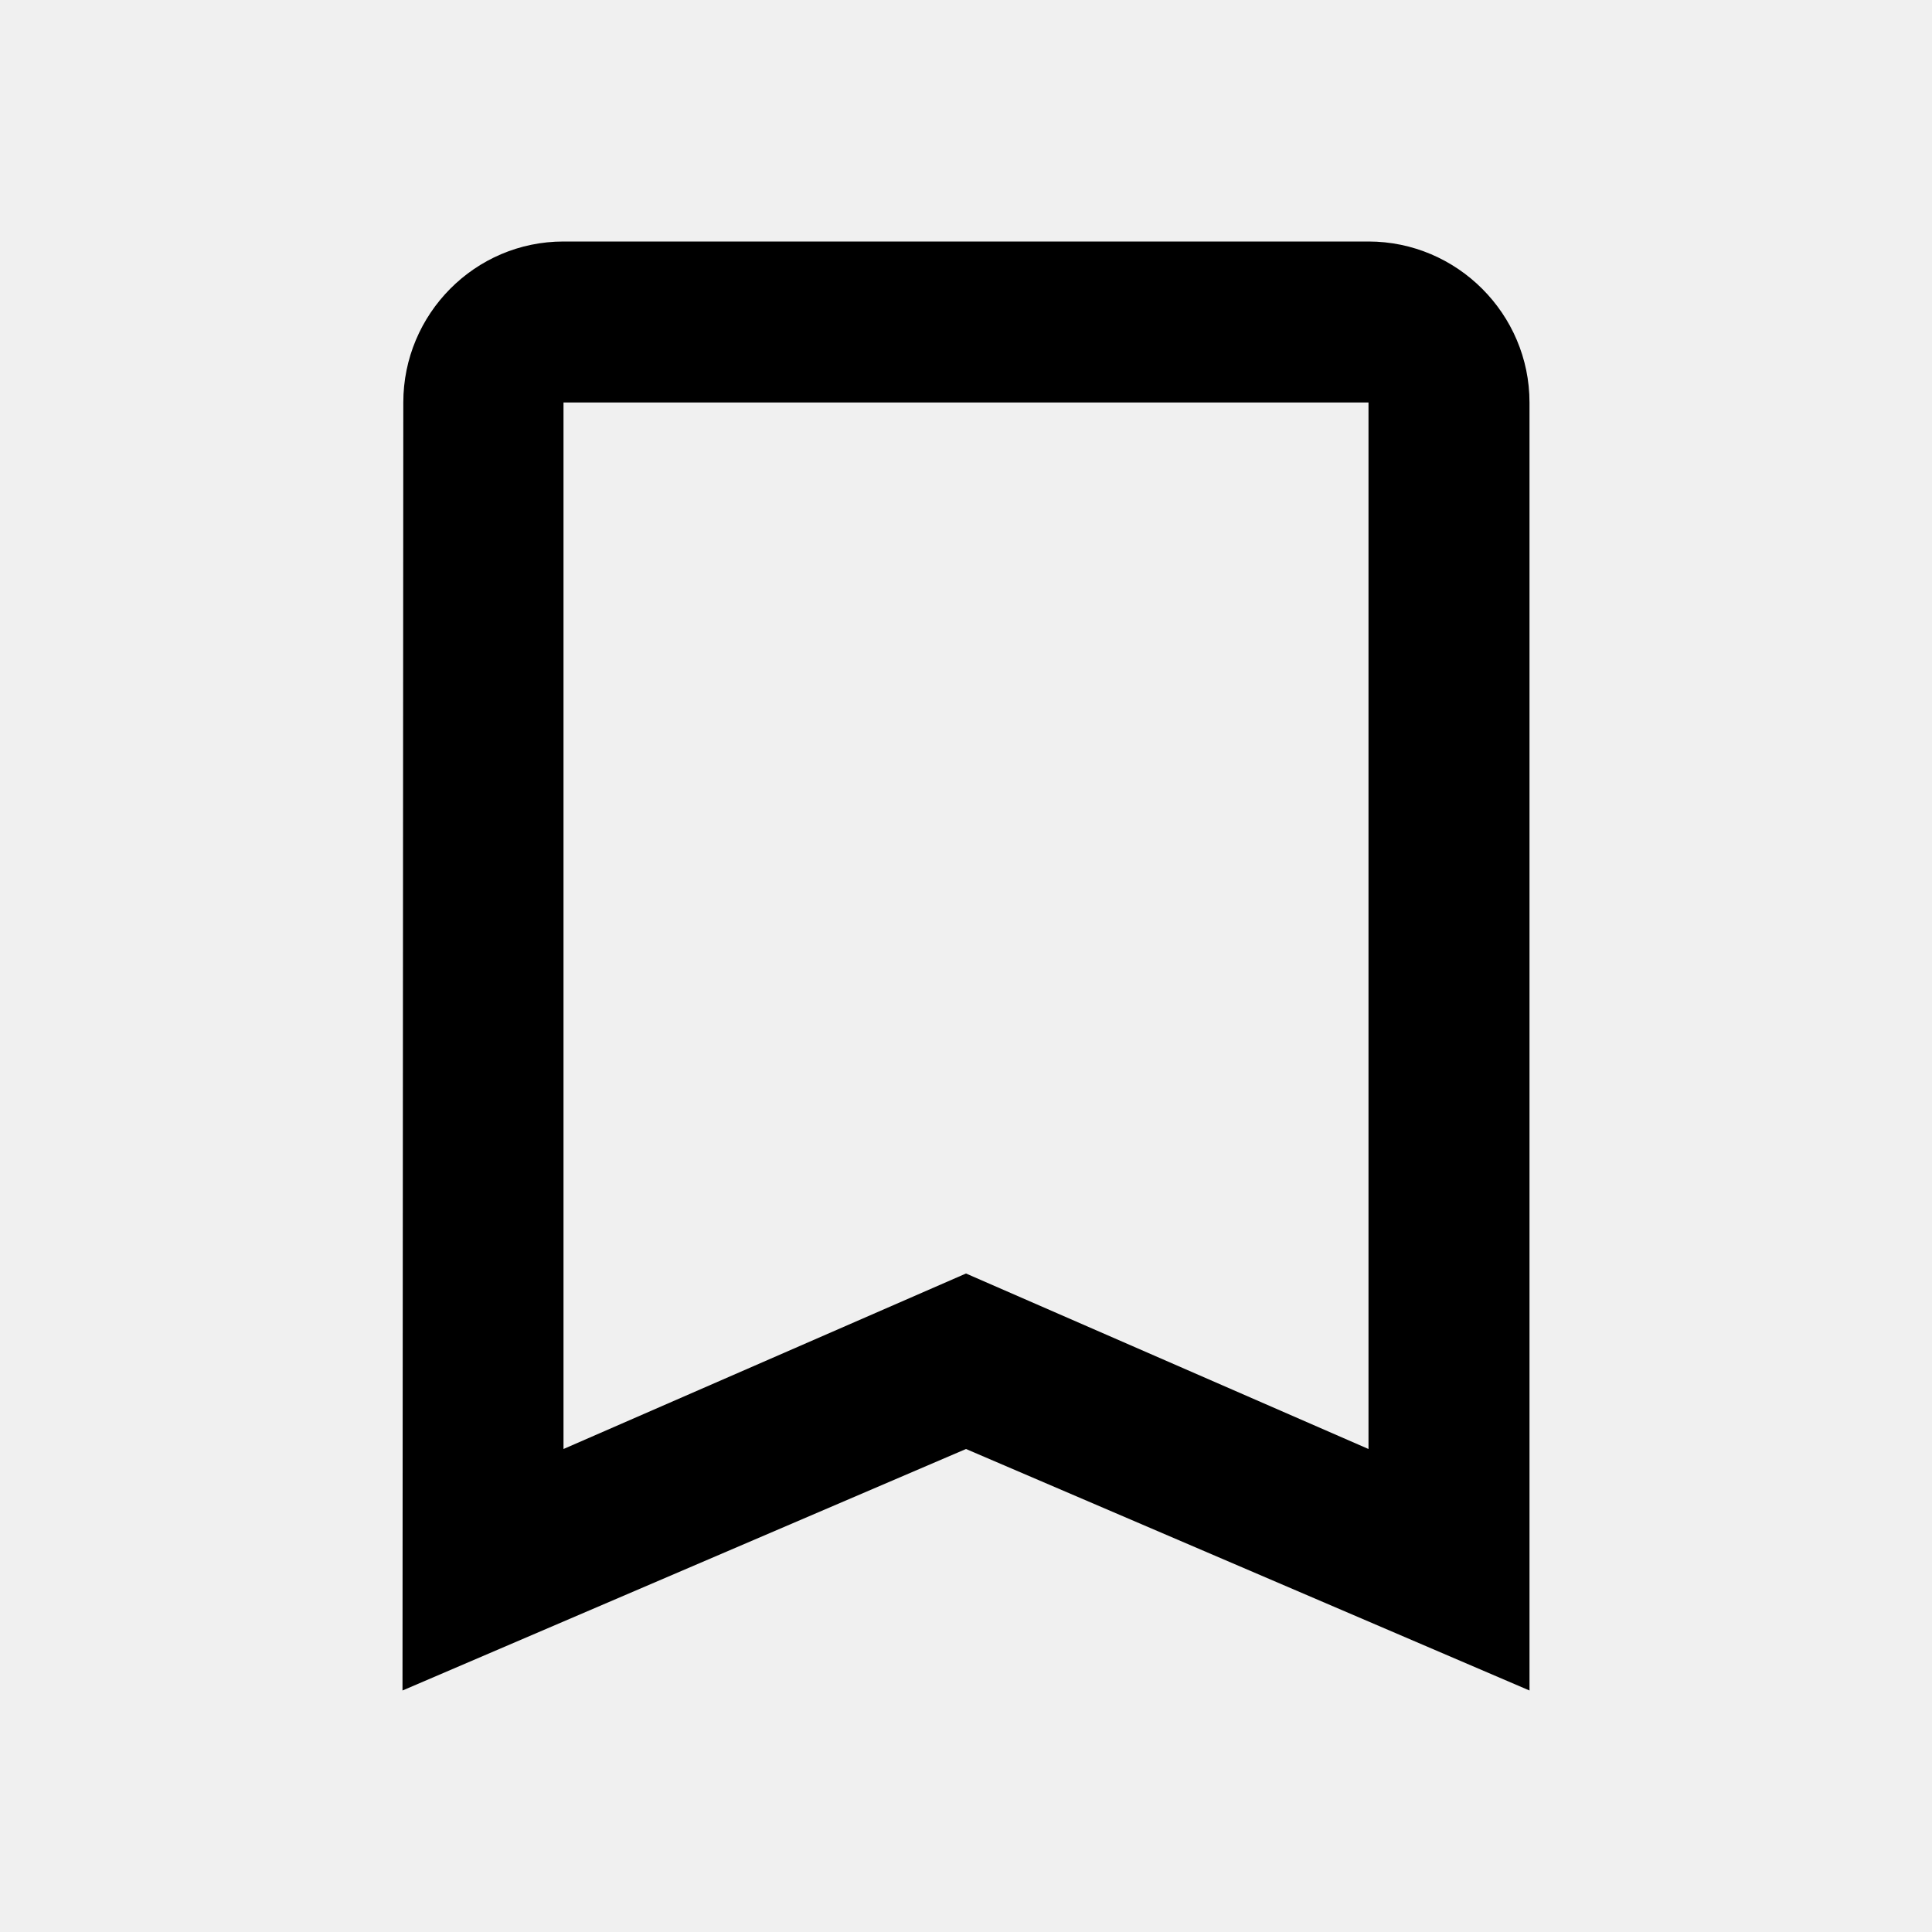
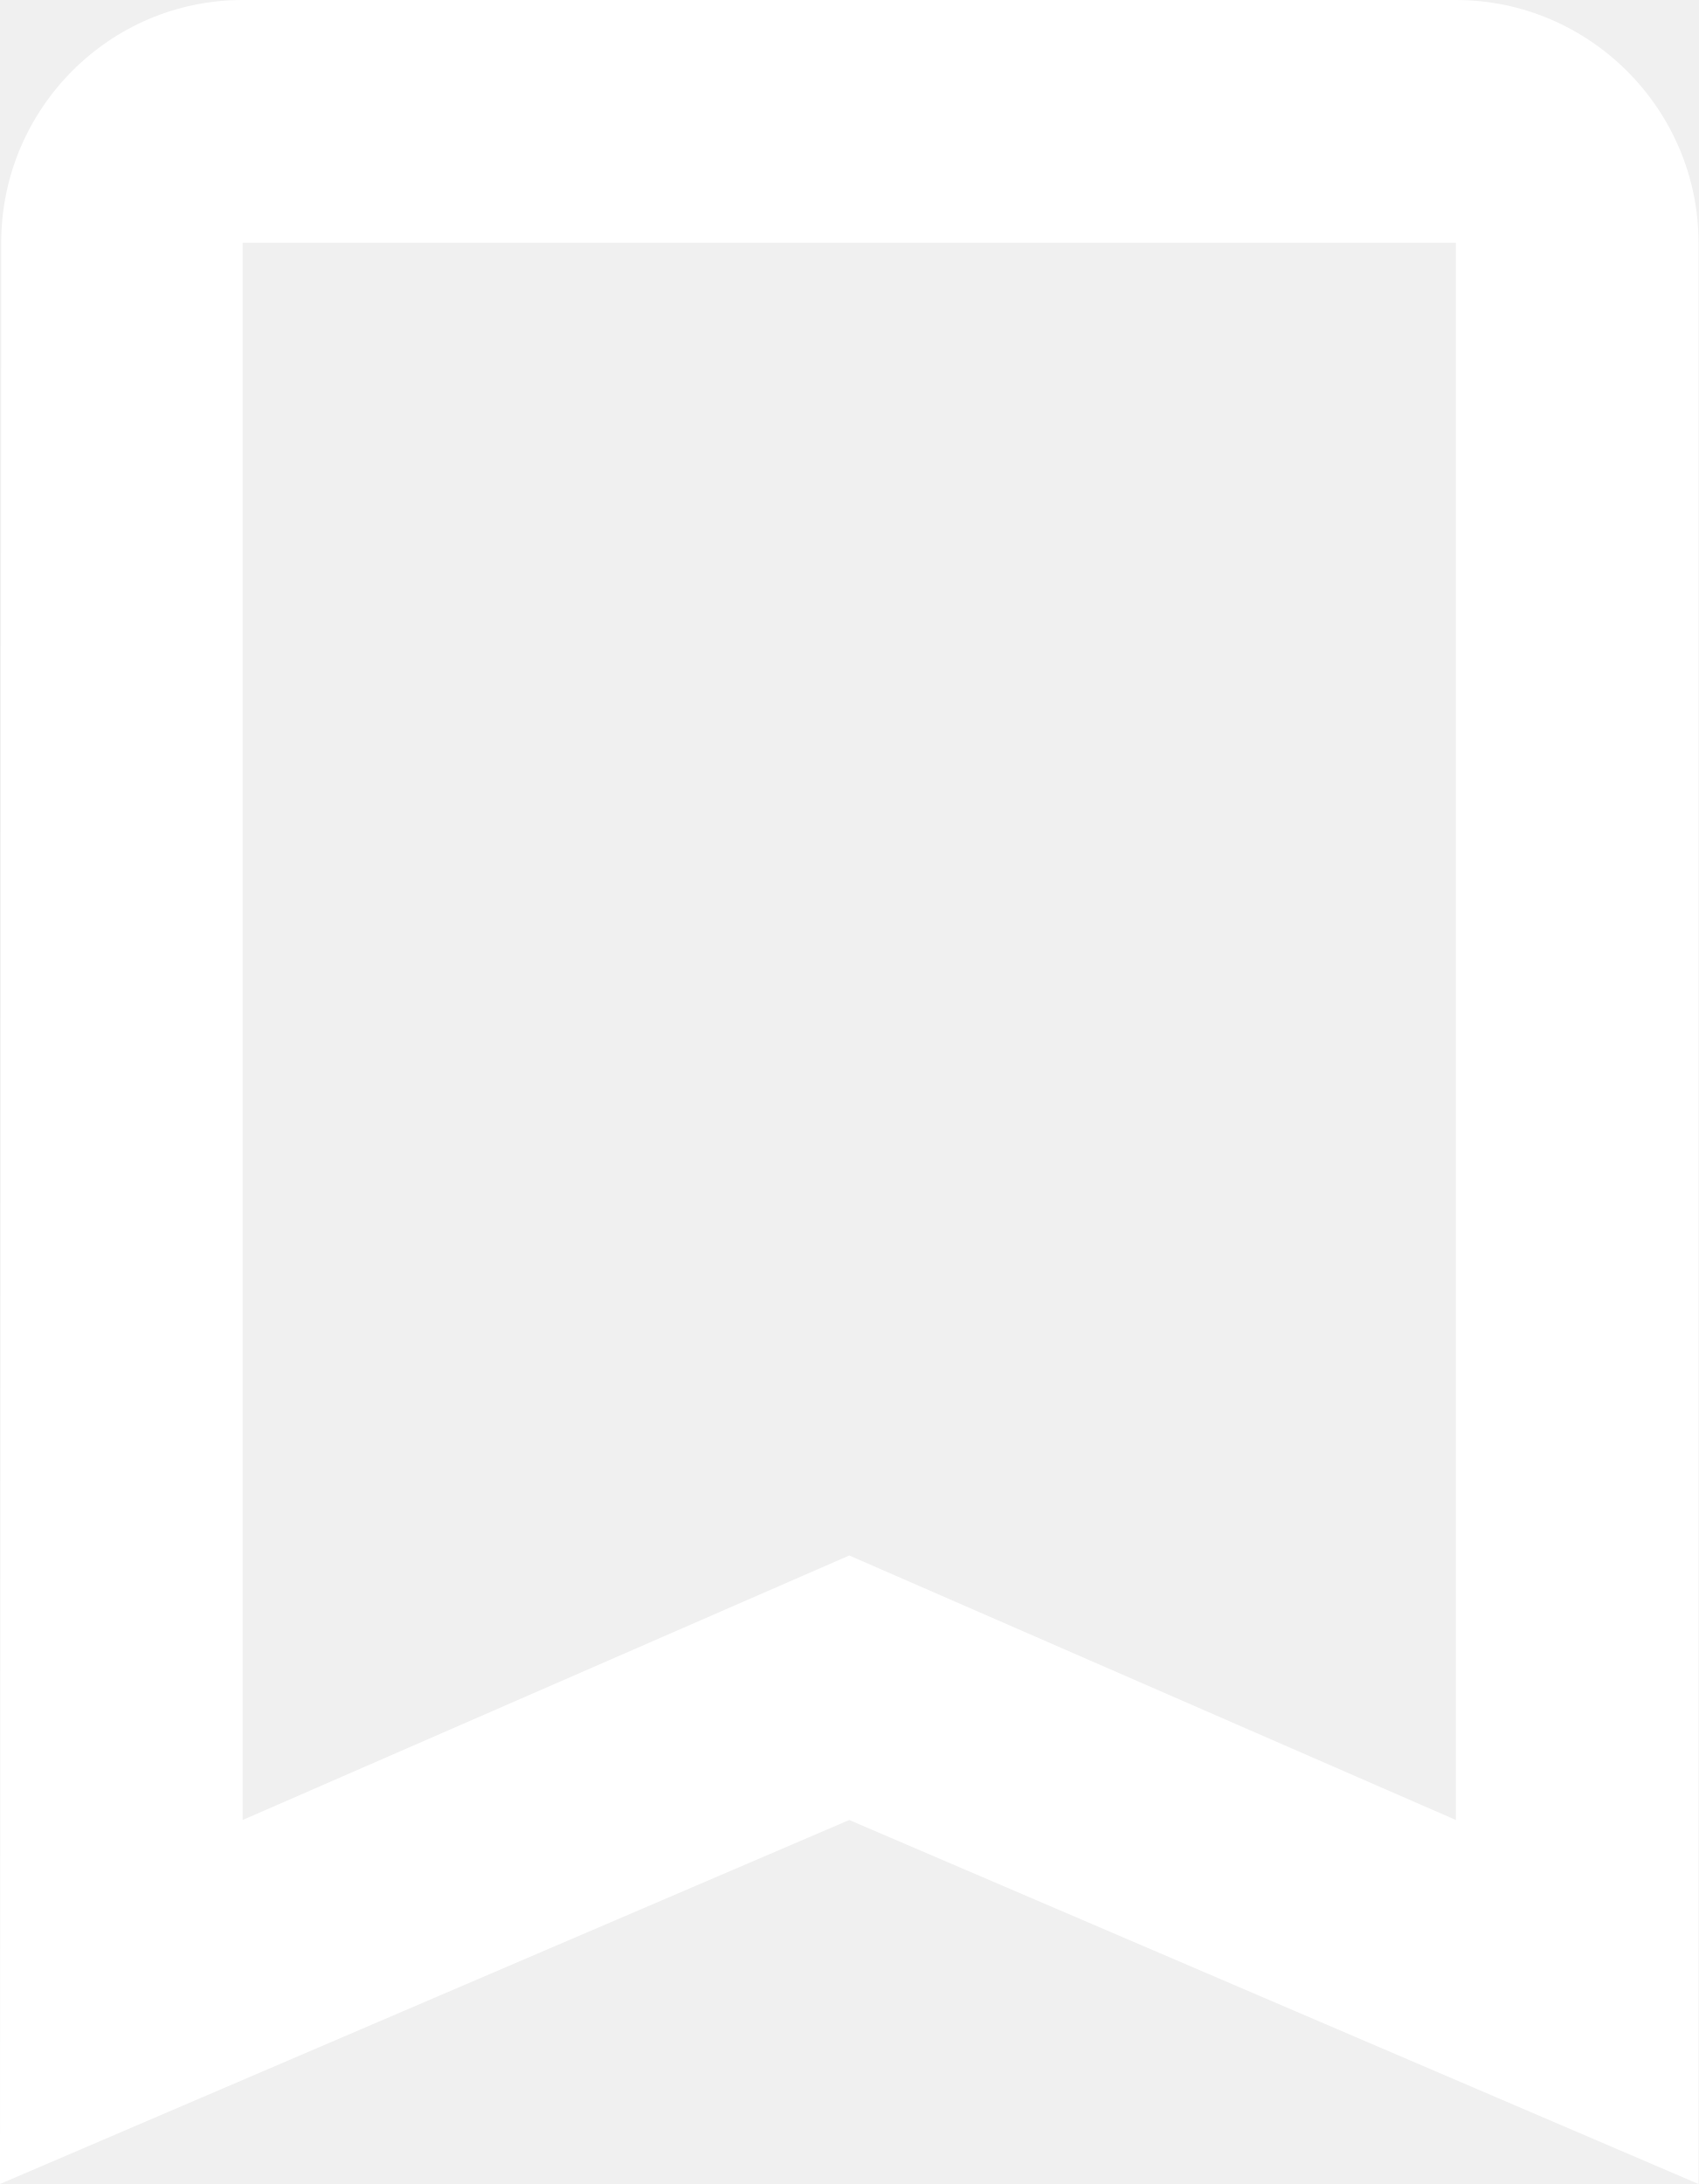
- <svg xmlns="http://www.w3.org/2000/svg" width="24" height="24" viewBox="32 32 24 24" fill="none">
-   <path d="M49 35H39C37.9 35 37.01 35.9 37.01 37L37 53L44 50L51 53V37C51 35.9 50.1 35 49 35ZM49 50L44 47.82L39 50V37H49V50Z" fill="black" />
+ <svg xmlns="http://www.w3.org/2000/svg" width="14" height="18" viewBox="0 0 14 18" fill="none">
+   <path d="M12 0H2C0.9 0 0.01 0.9 0.01 2L0 18L7 15L14 18V2C14 0.9 13.1 0 12 0ZM12 15L7 12.82L2 15V2H12V15Z" fill="white" />
</svg>
